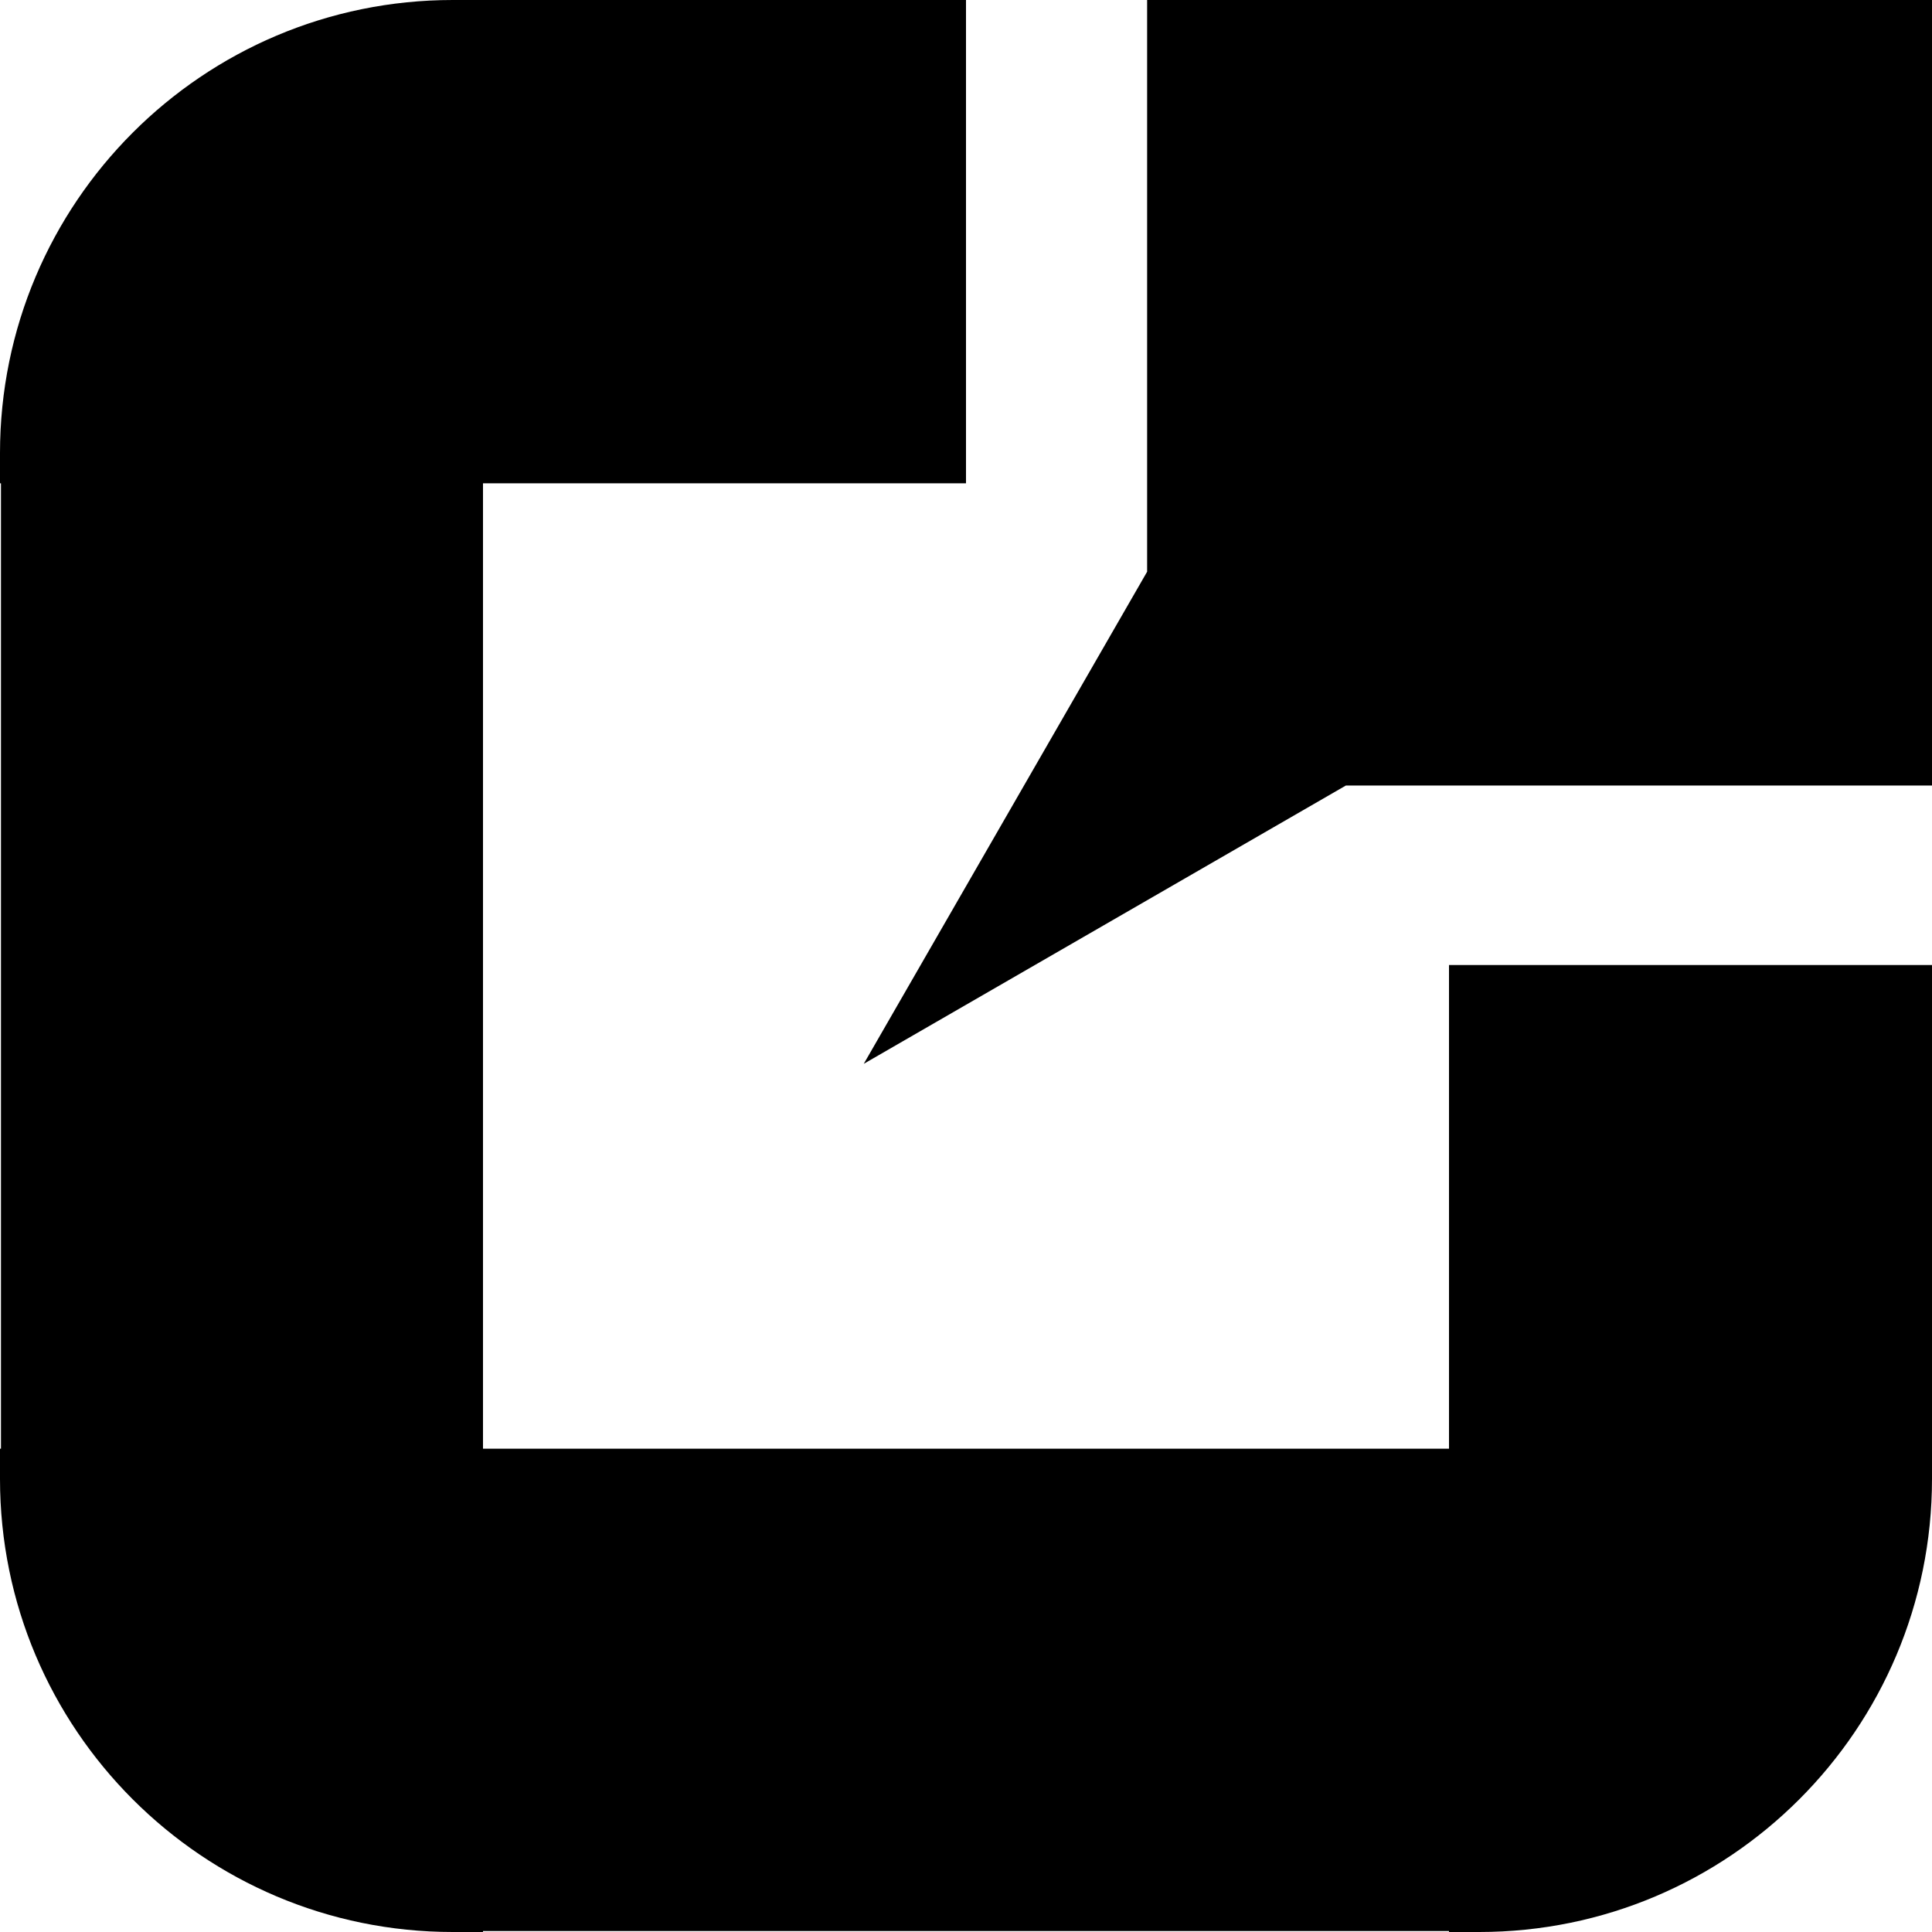
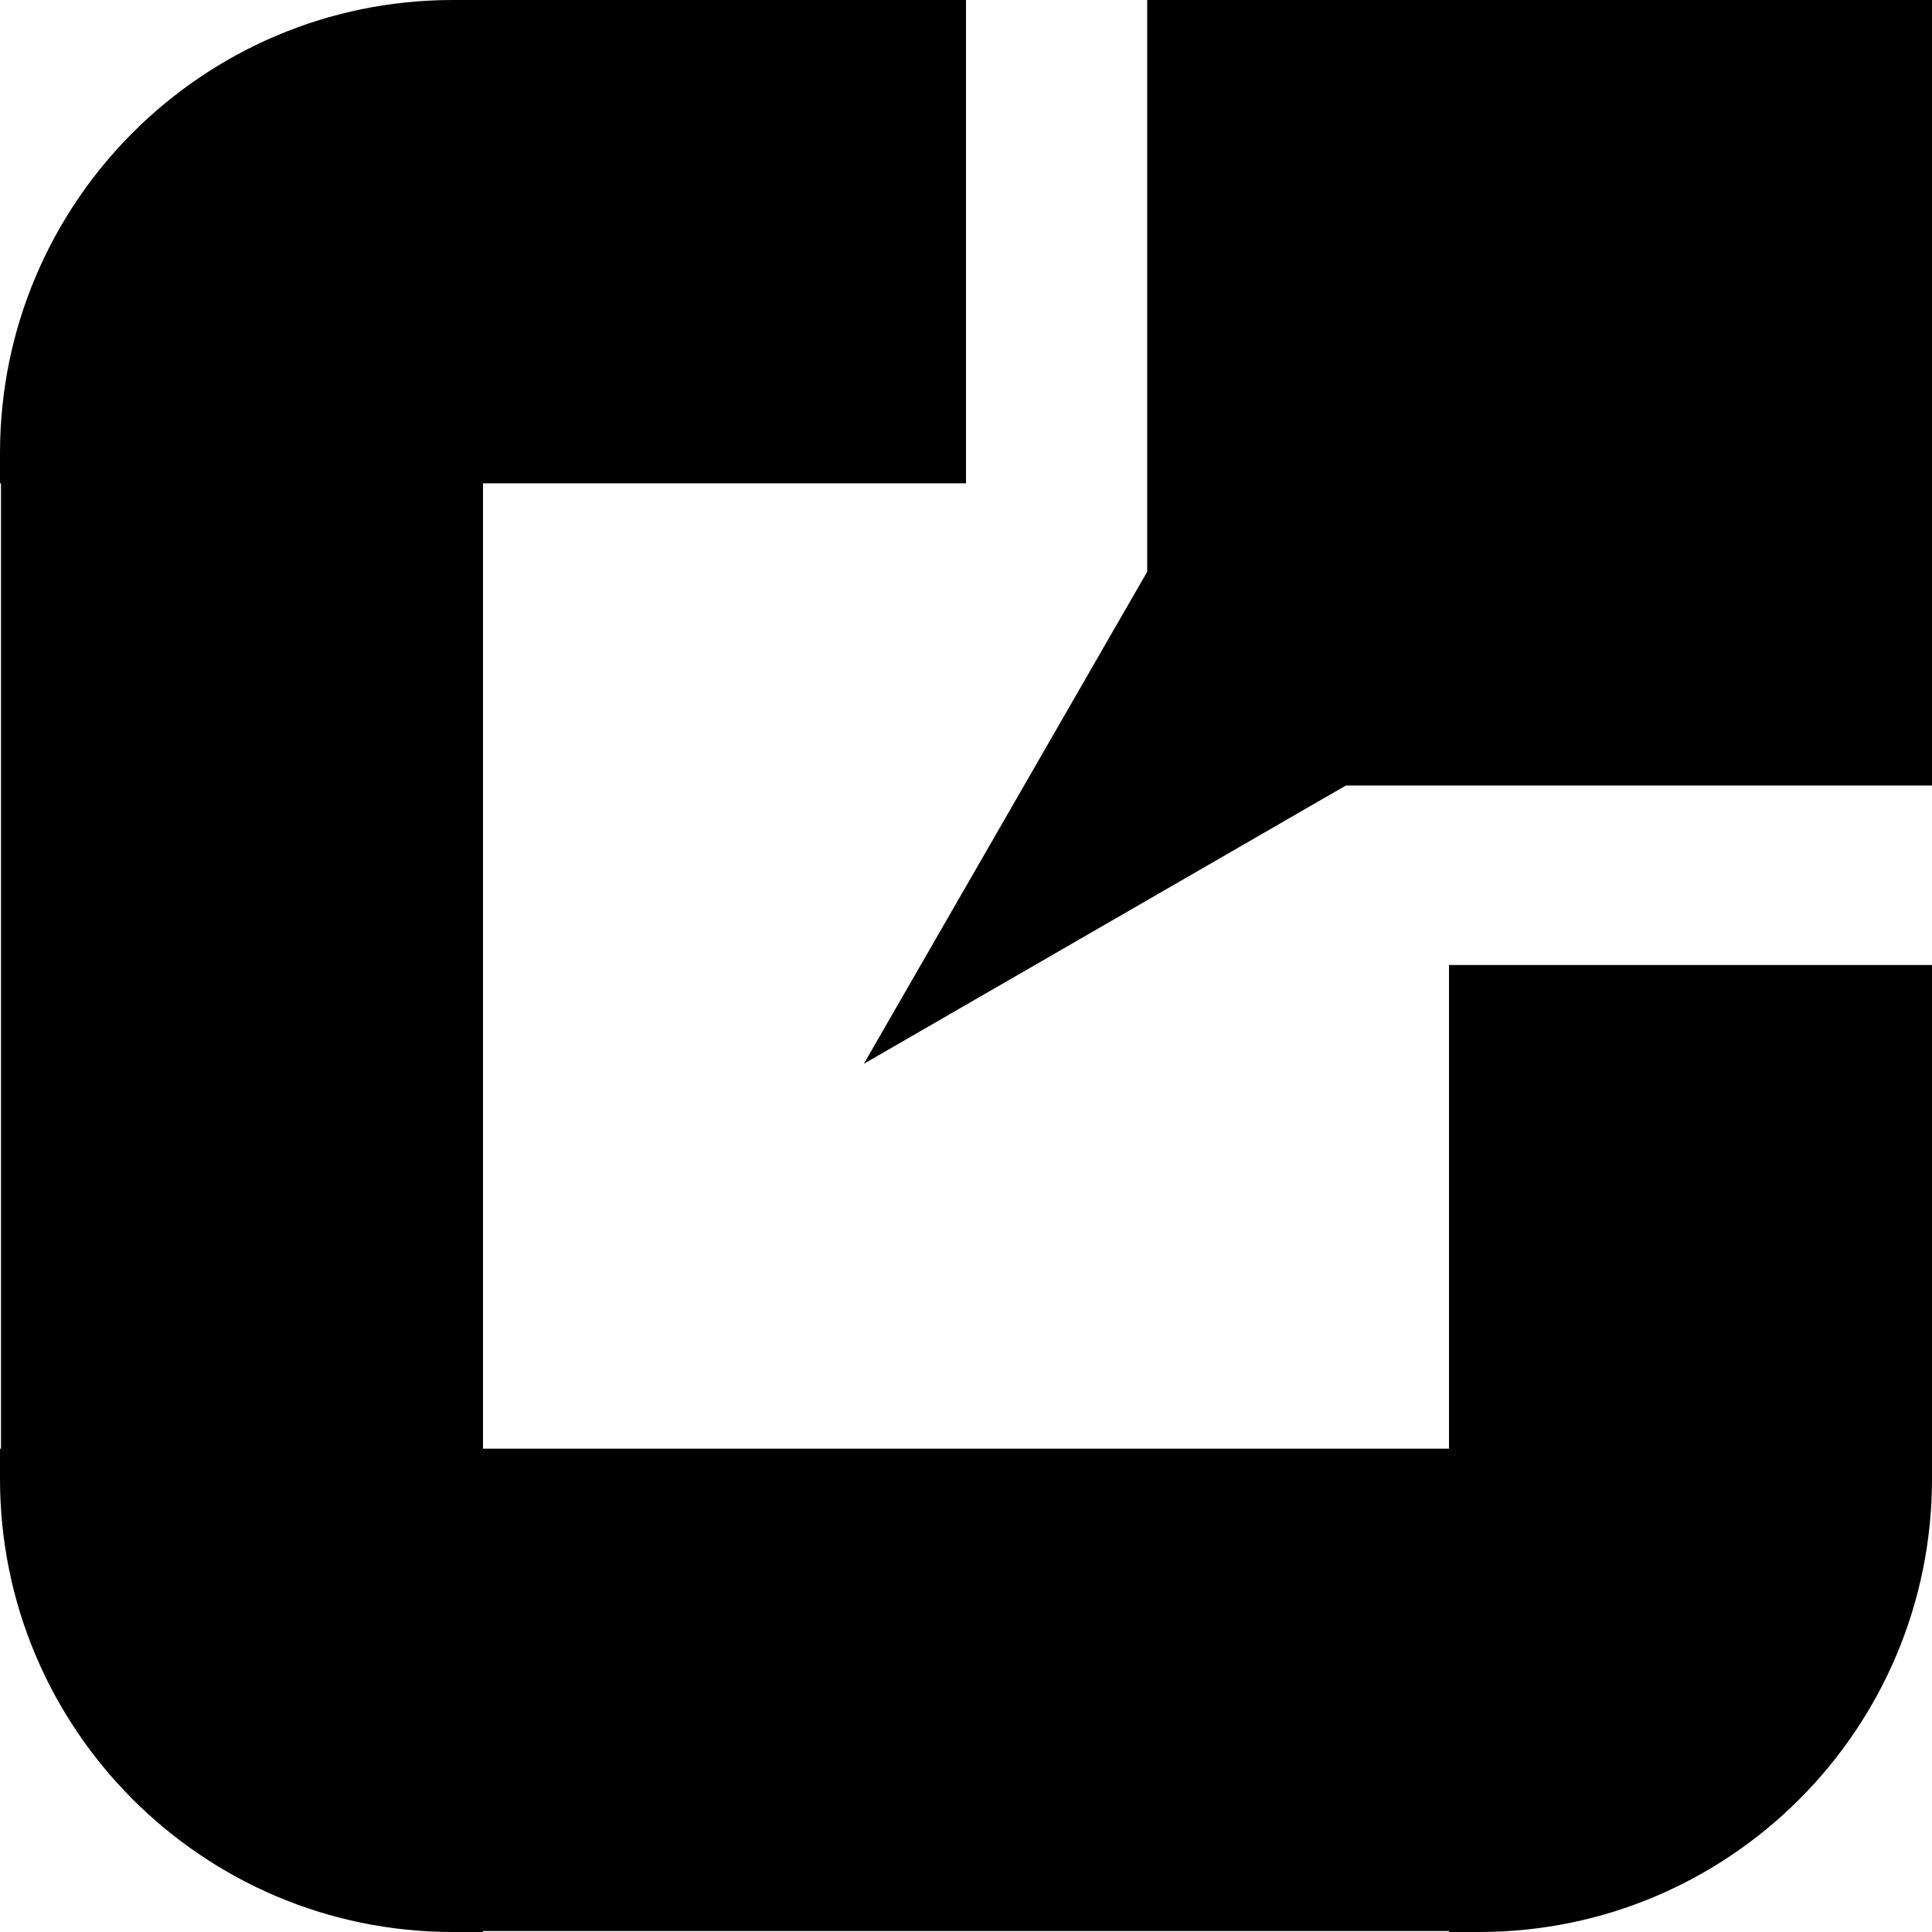
- <svg xmlns="http://www.w3.org/2000/svg" width="24pt" height="24pt" viewBox="0 0 24 24" class="oovvuu-small-logo">
-   <g id="surface1">
-     <path d="M 12 0 L 12 6.004 L 6 6.004 L 6 17.996 L 18 17.996 L 18 23.988 L 6 23.988 L 6 24 L 5.625 24 C 2.52 24 0 21.48 0 18.371 L 0 17.996 L 0.012 17.996 L 0.012 6.004 L 0 6.004 L 0 5.629 C 0 2.52 2.52 0 5.625 0 Z M 18 17.996 L 18 11.988 L 24 11.988 L 24 18.371 C 24 21.48 21.48 24 18.375 24 L 18 24 Z M 24 0 L 24 9.758 L 16.719 9.758 L 10.73 13.215 L 14.25 7.102 L 14.25 0 Z M 24 0 " />
-   </g>
+ <svg xmlns="http://www.w3.org/2000/svg" focusable="false" aria-hidden="true" height="24" viewBox="0 0 24 24" width="24">
+   <path d="m12 0v6.004h-6v11.992h12v5.992h-12v.012h-.375c-3.105 0-5.625-2.52-5.625-5.629v-.375h.012v-11.992h-.012v-.375c0-3.109 2.52-5.629 5.625-5.629zm6 17.996v-6.008h6v6.383c0 3.109-2.52 5.629-5.625 5.629h-.375zm6-17.996v9.758h-7.281l-5.988 3.457 3.52-6.113v-7.102zm0 0" />
</svg>
